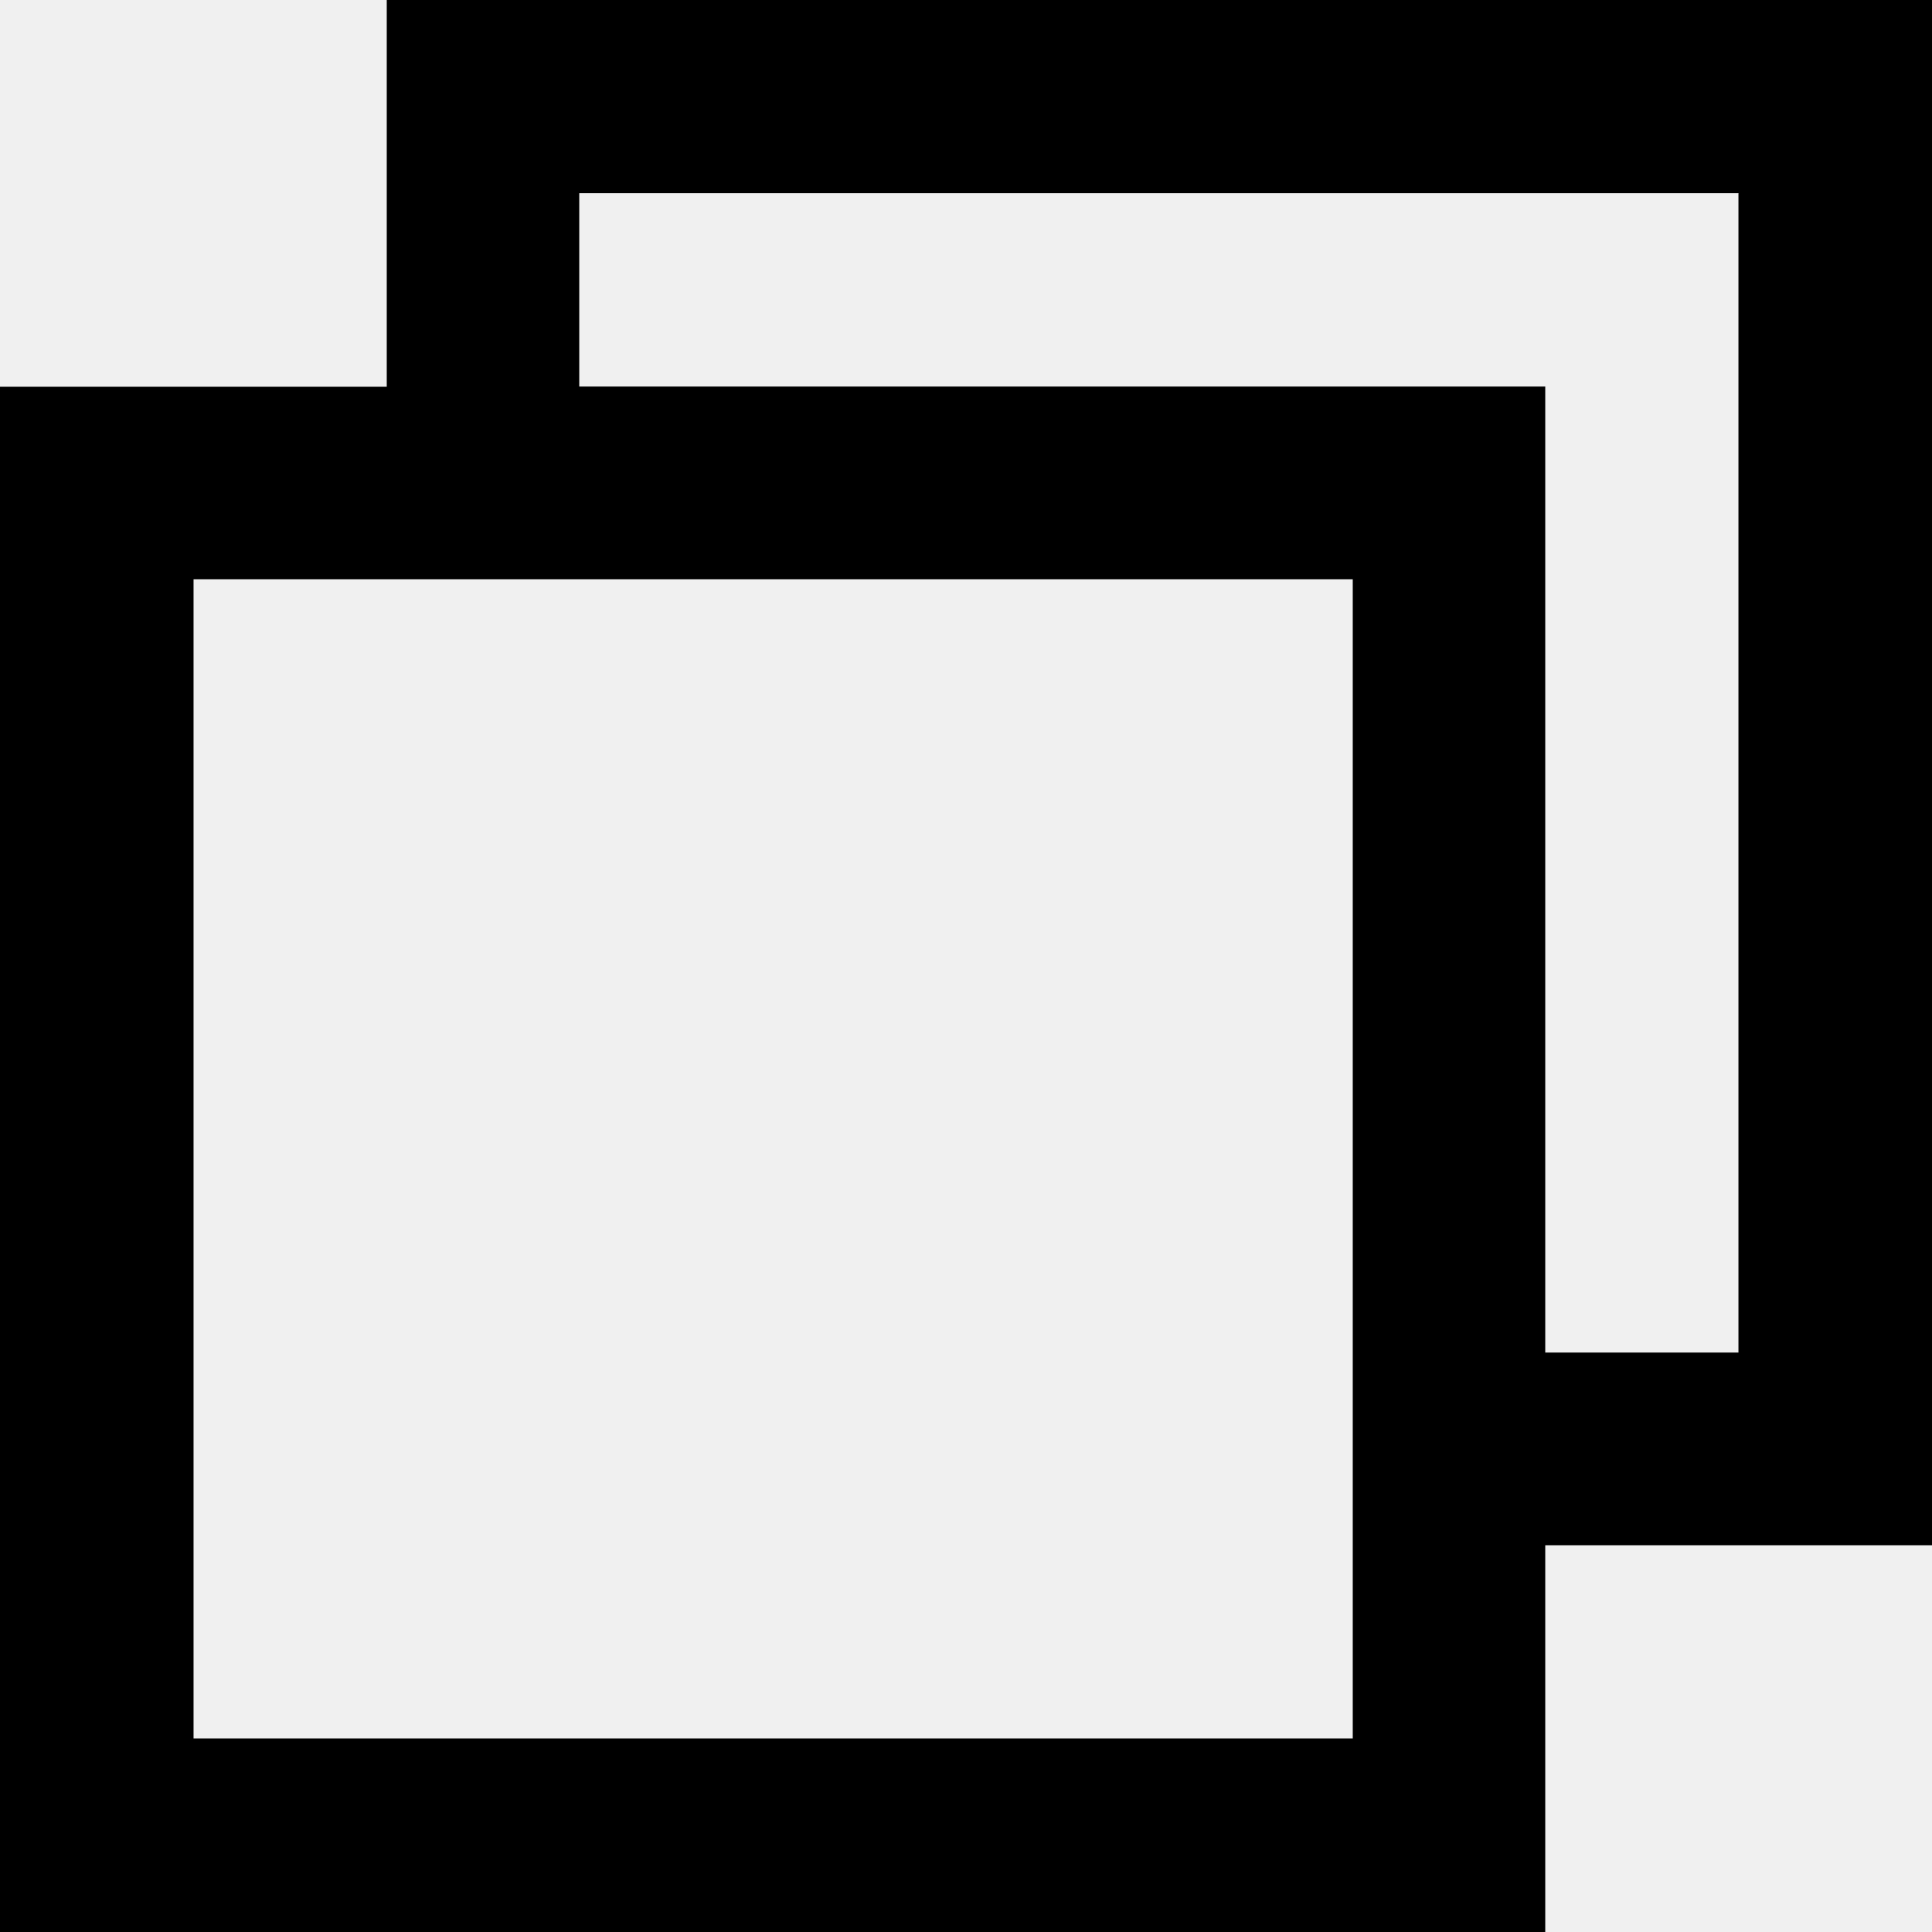
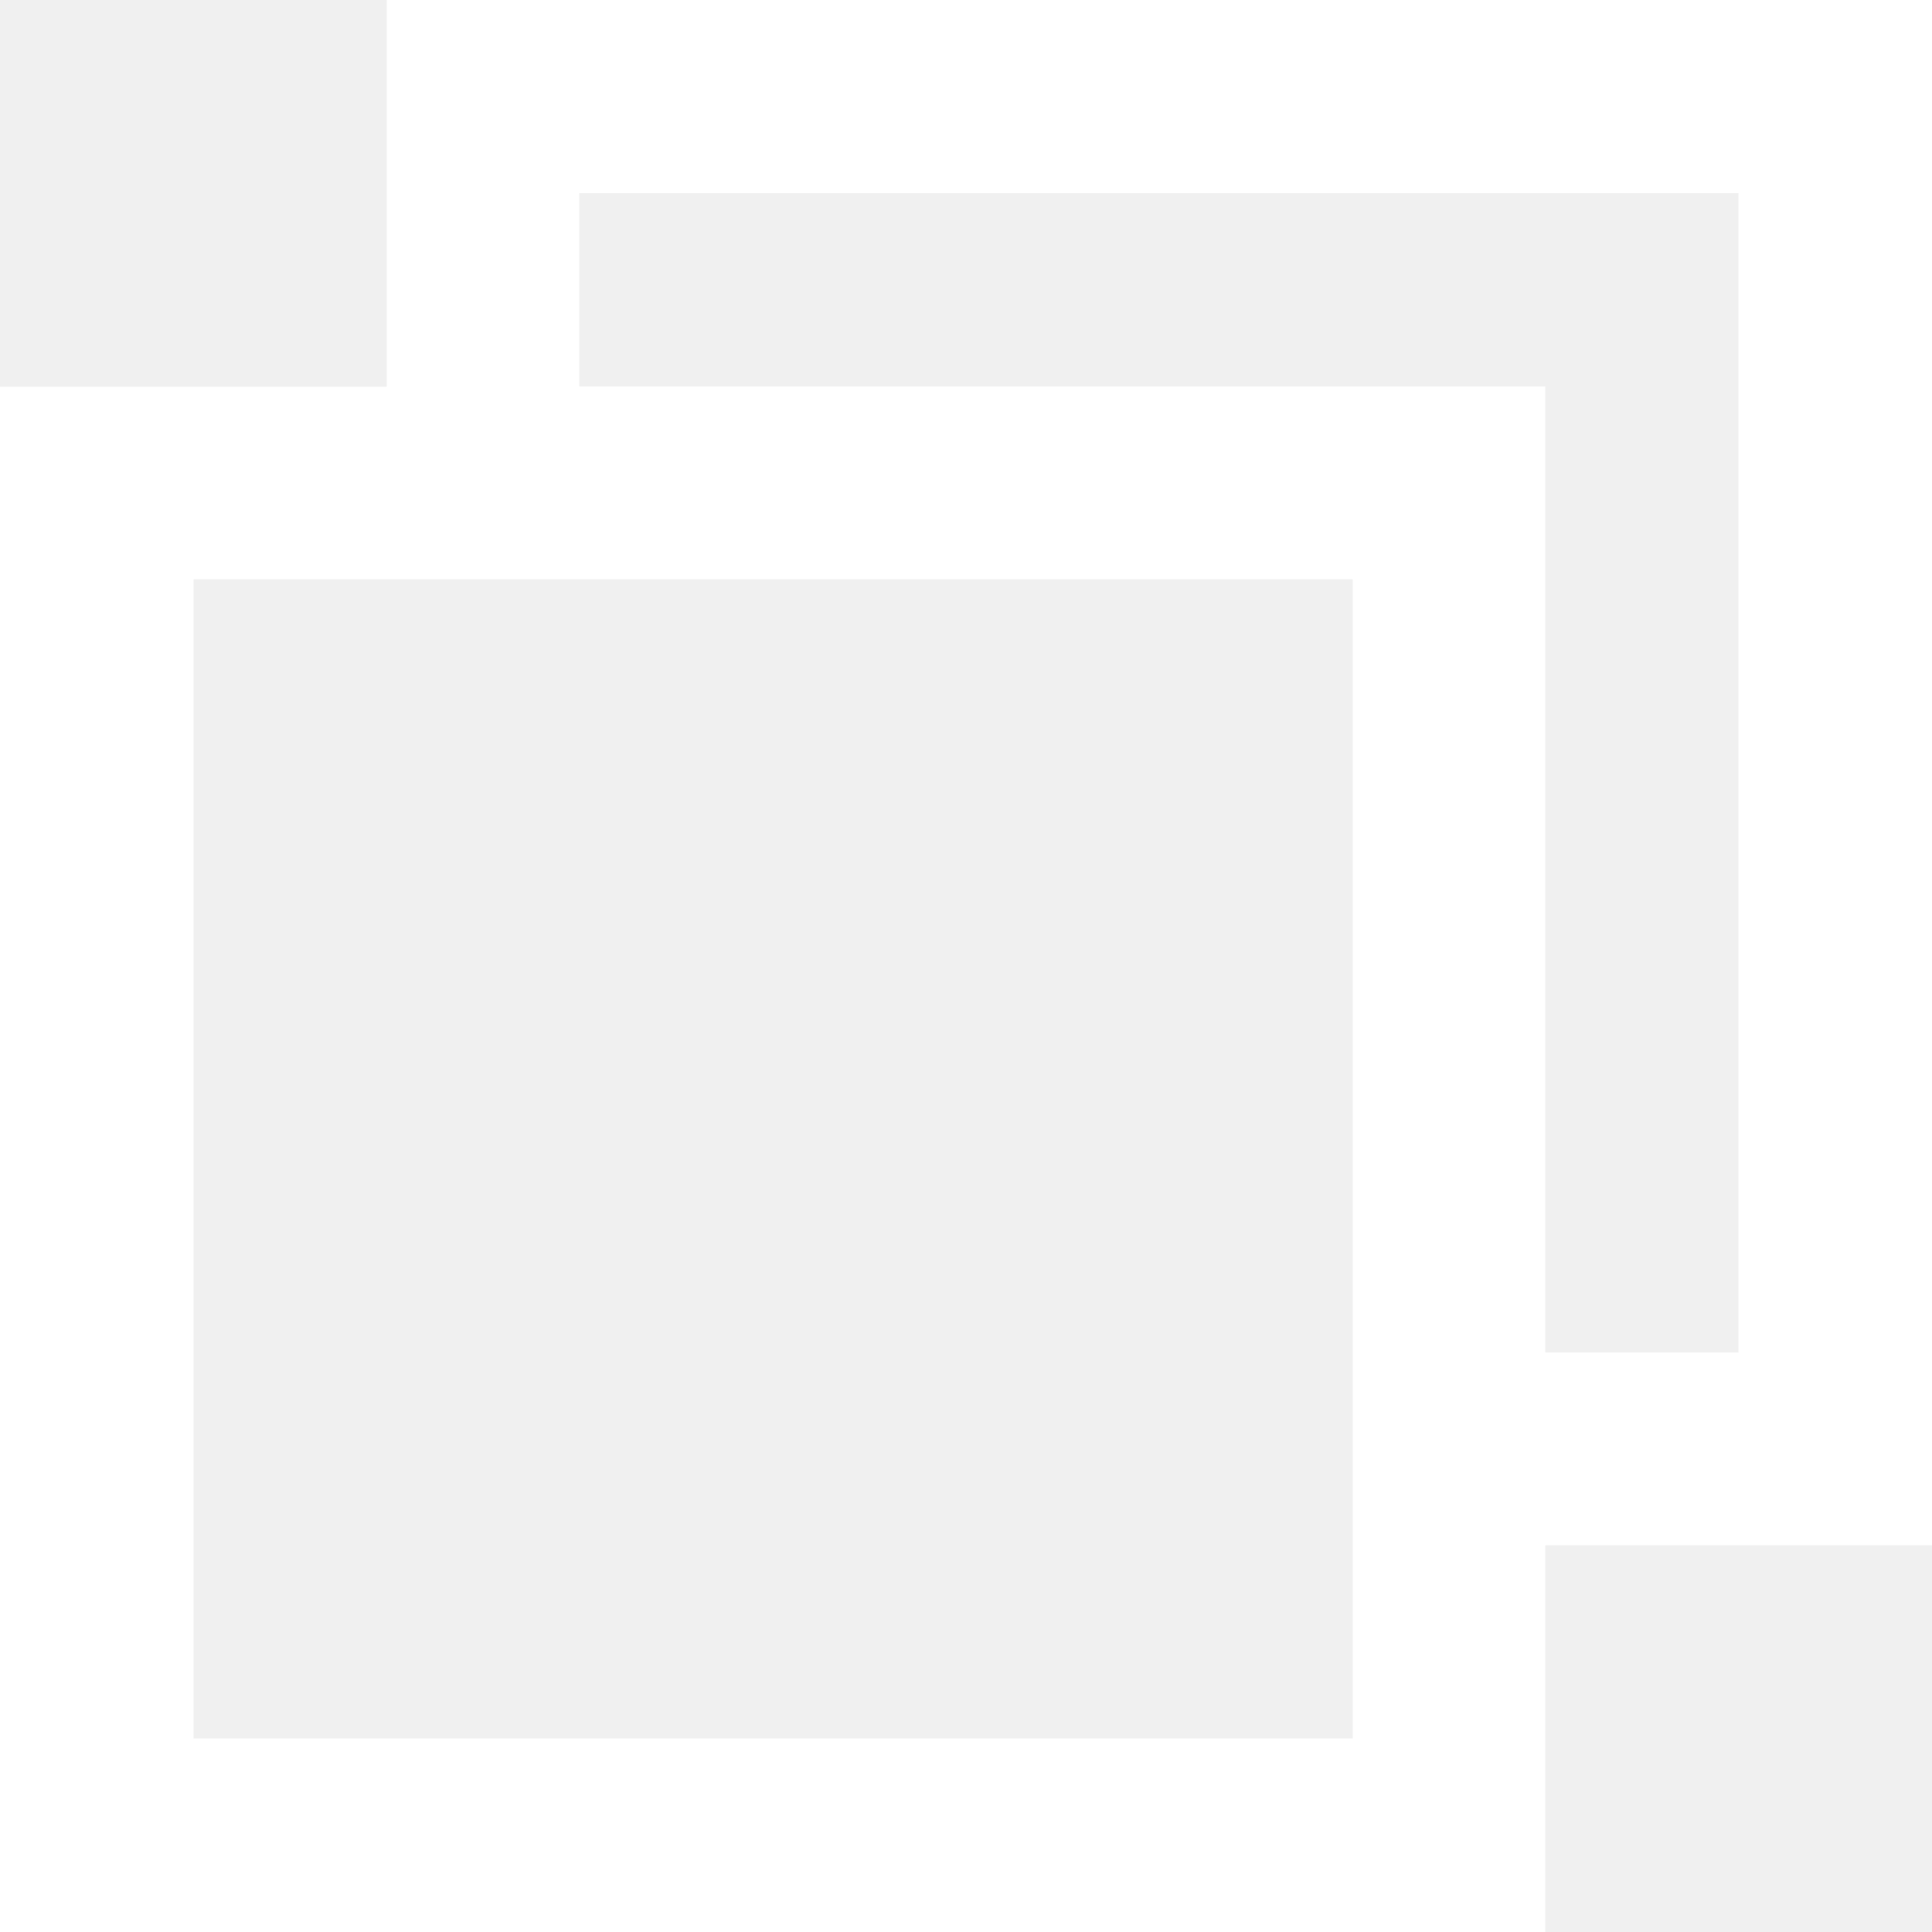
<svg xmlns="http://www.w3.org/2000/svg" version="1.1" id="Capa_1" x="0px" y="0px" width="11" height="11">
-   <path d="M11 8.798H8.798V11H0V2.202h2.202V0H11v8.798zm-3.298-5.5h-6.6v6.6h6.6v-6.6zM9.9 1.1H3.298v1.101h5.5v5.5h1.1v-6.6z" fill="%23000" />
+   <path shape-rendering="geometricPrecision" d="M11 8.798H8.798V11H0V2.202h2.202V0H11v8.798zm-3.298-5.5h-6.6v6.6h6.6v-6.6zM9.9 1.1H3.298v1.101h5.5v5.5h1.1v-6.6z" fill="#fff" />
</svg>
